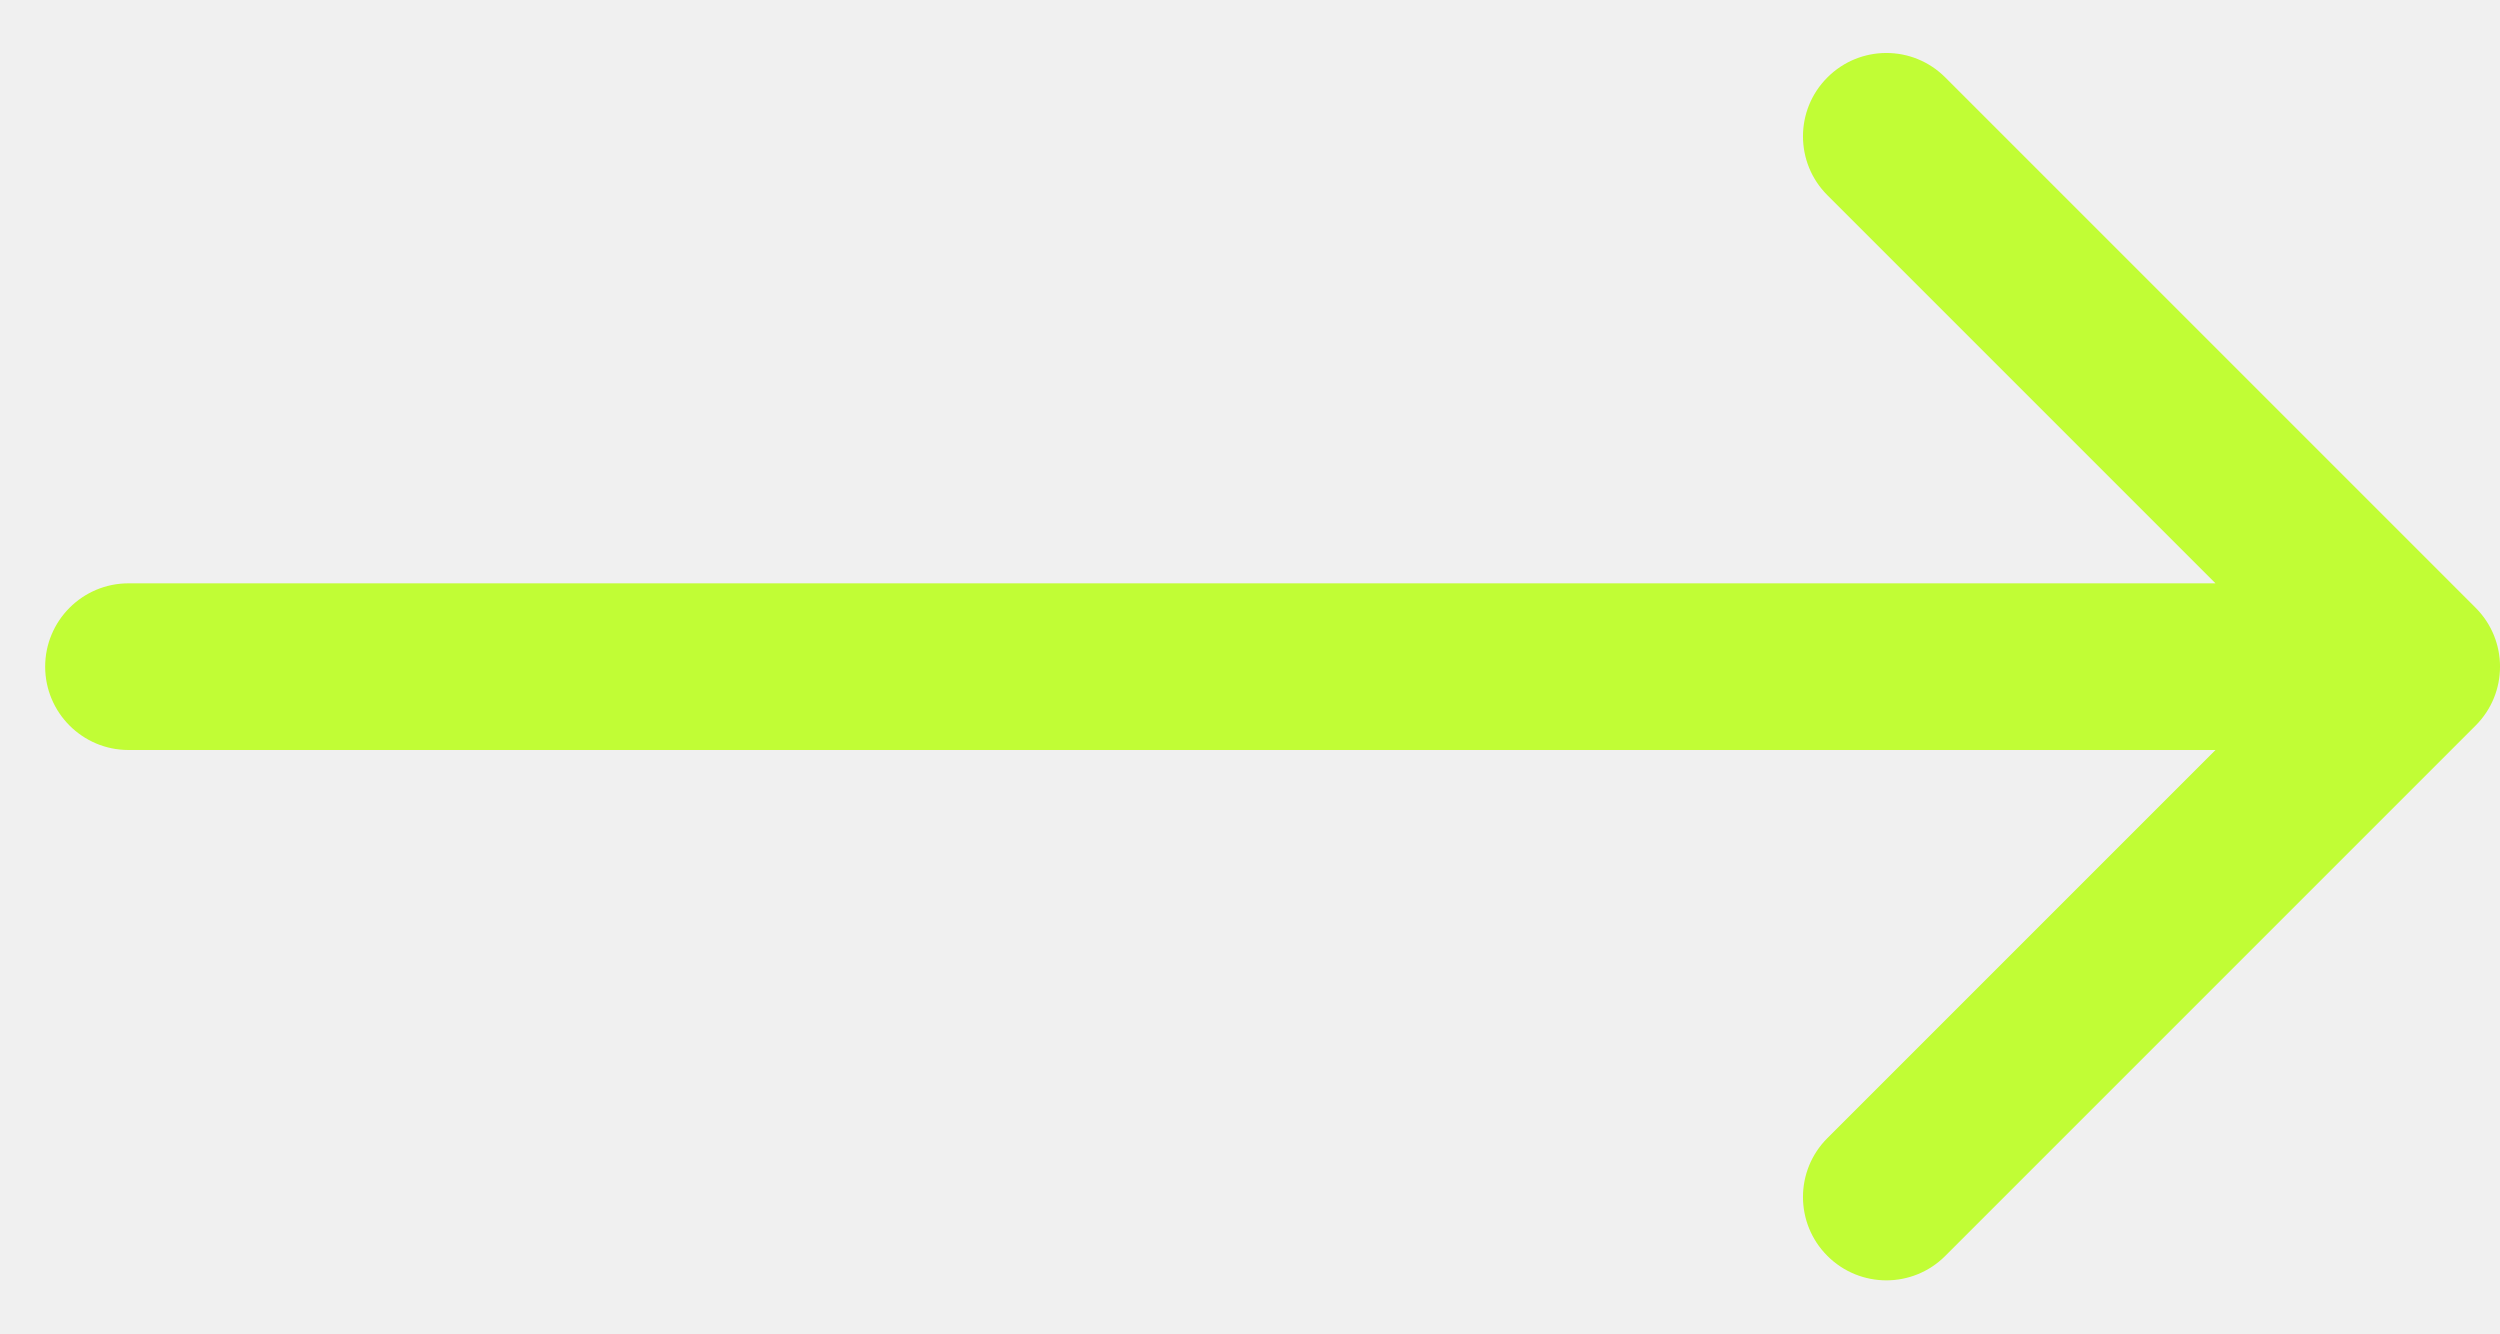
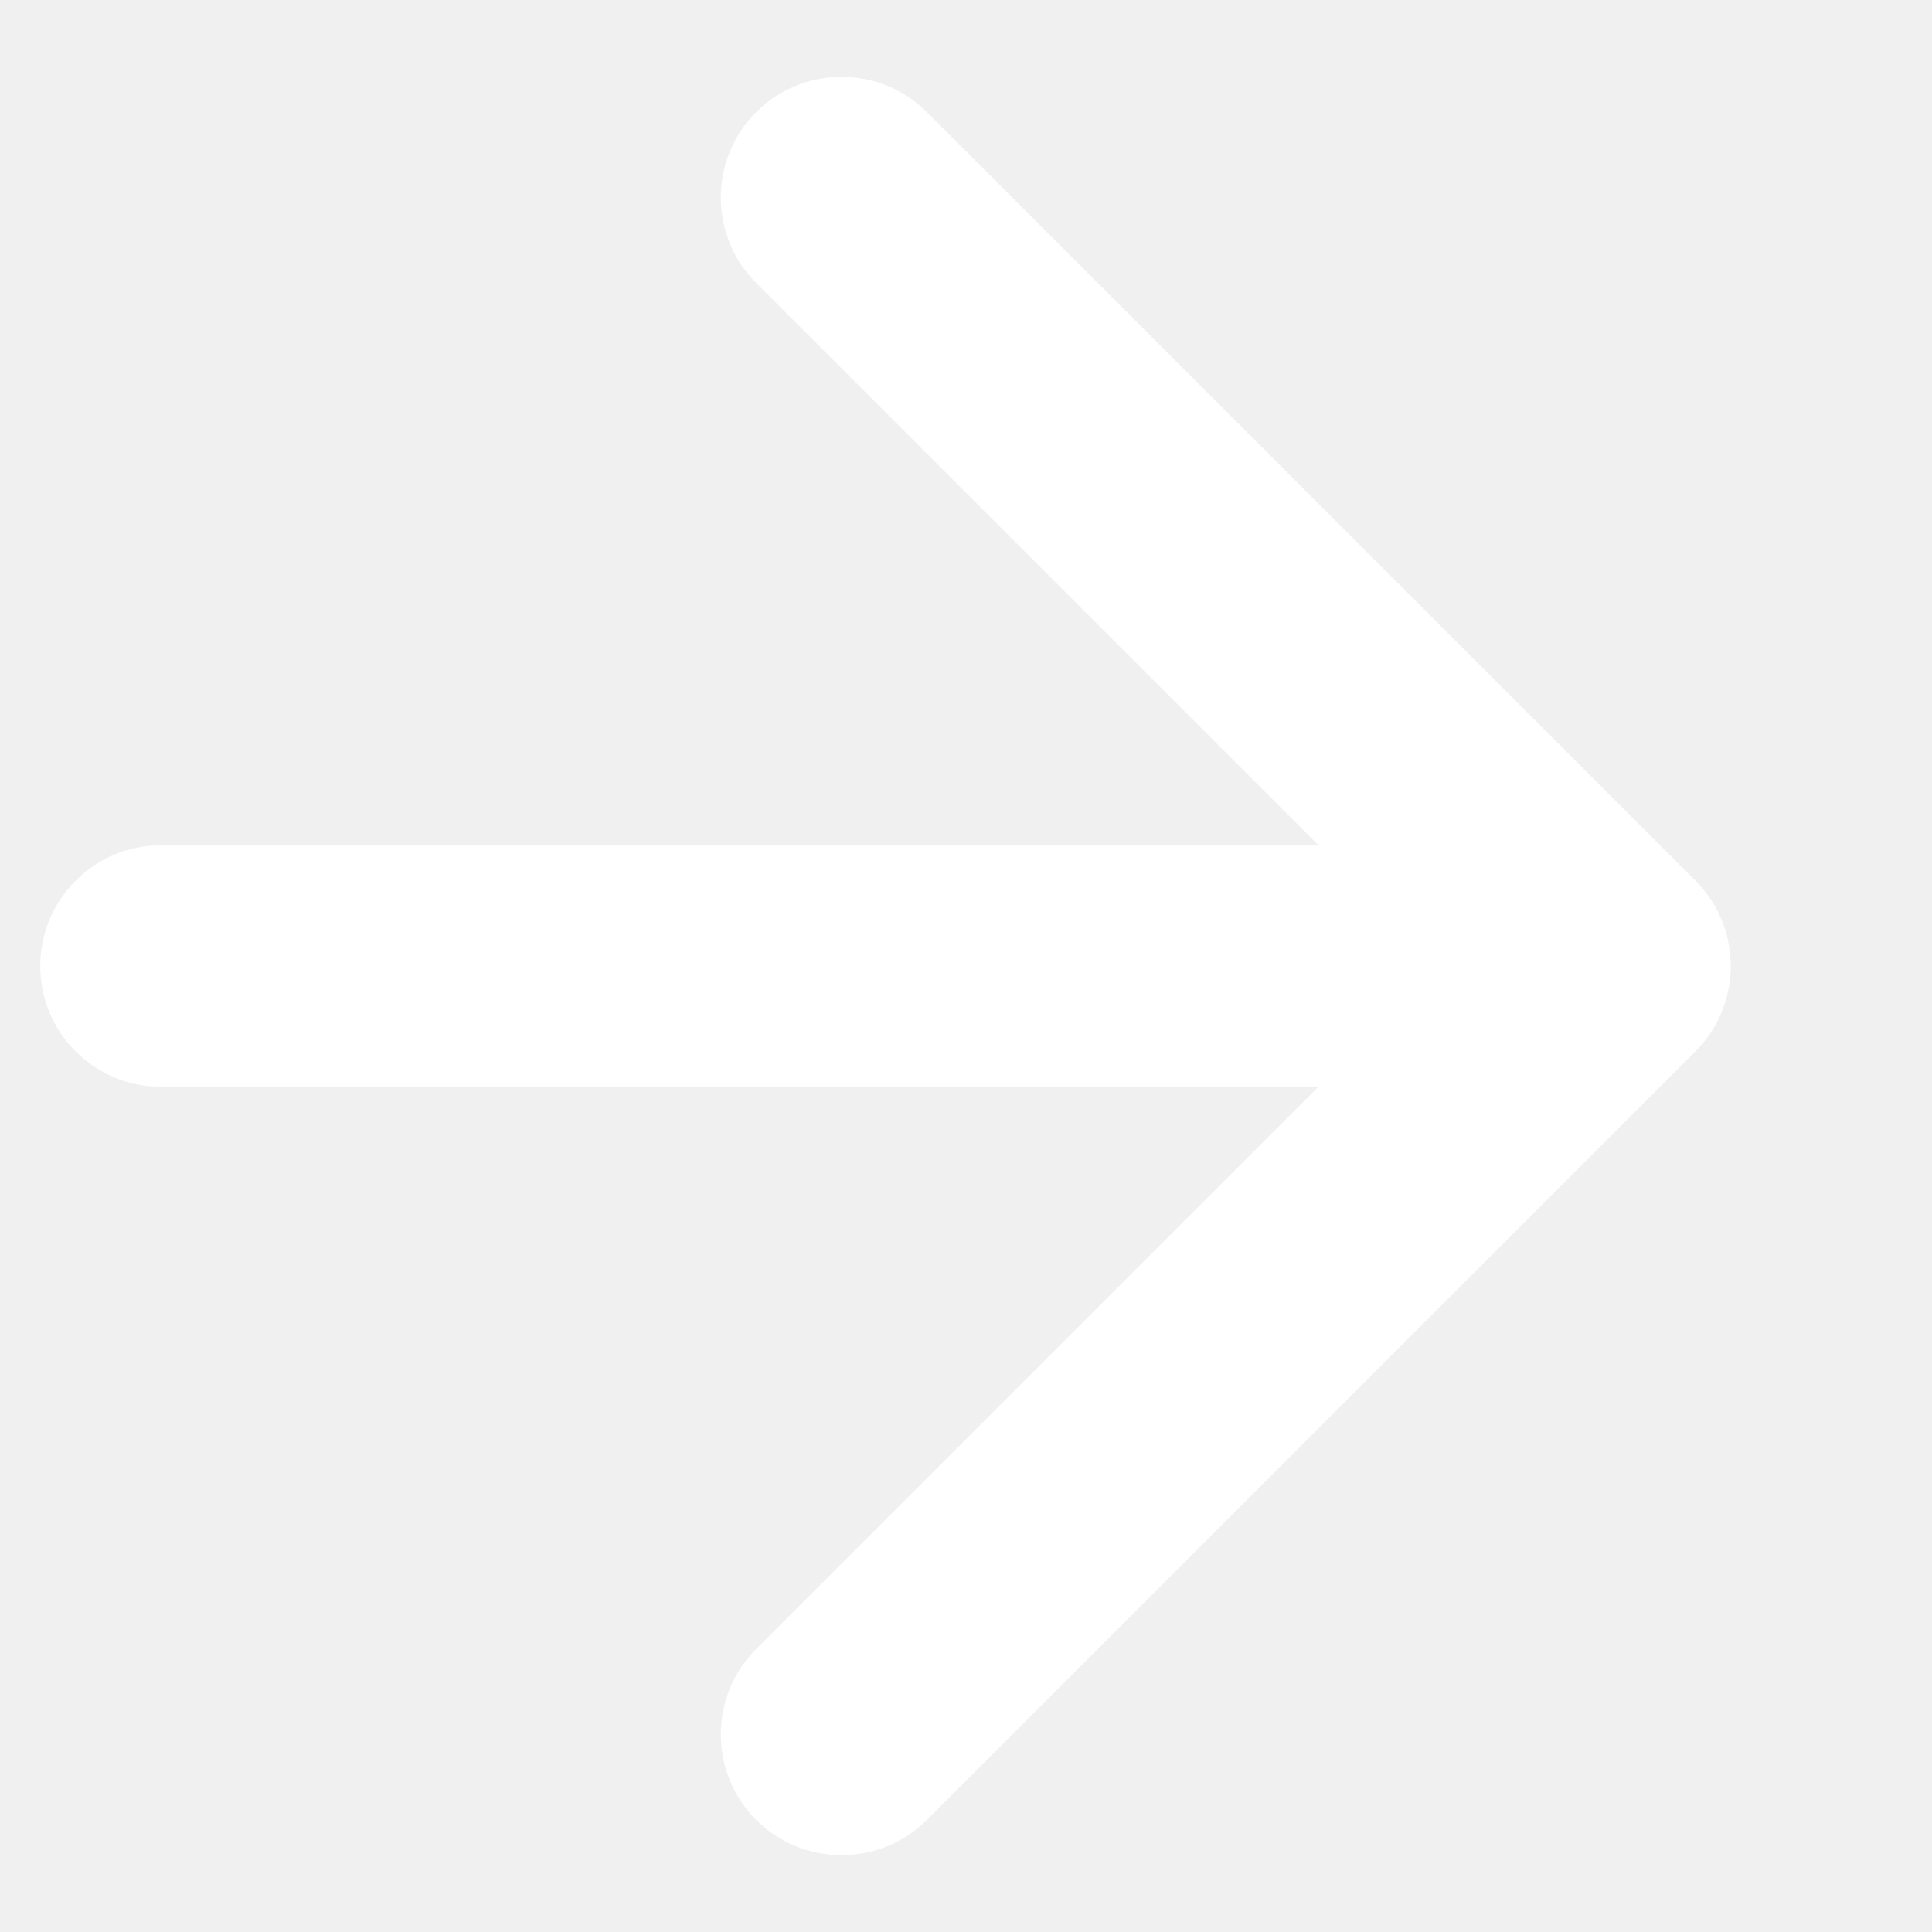
- <svg xmlns="http://www.w3.org/2000/svg" width="30" height="16" viewBox="0 0 30 16" fill="none">
-   <path d="M1.542 7C0.99 7 0.542 7.448 0.542 8C0.542 8.552 0.99 9 1.542 9L1.542 7ZM29.707 8.707C30.098 8.317 30.098 7.683 29.707 7.293L23.343 0.929C22.953 0.538 22.32 0.538 21.929 0.929C21.538 1.319 21.538 1.953 21.929 2.343L27.586 8L21.929 13.657C21.538 14.047 21.538 14.681 21.929 15.071C22.32 15.462 22.953 15.462 23.343 15.071L29.707 8.707ZM1.542 9L29 9L29 7L1.542 7L1.542 9Z" fill="#C1FD35" />
+ <svg xmlns="http://www.w3.org/2000/svg" width="24" height="24" viewBox="0 0 24 24" fill="none">
+   <path d="M2 10.5C1.172 10.5 0.5 11.172 0.5 12C0.5 12.828 1.172 13.5 2 13.5L2 10.5ZM21.061 13.061C21.646 12.475 21.646 11.525 21.061 10.939L11.515 1.393C10.929 0.808 9.979 0.808 9.393 1.393C8.808 1.979 8.808 2.929 9.393 3.515L17.879 12L9.393 20.485C8.808 21.071 8.808 22.021 9.393 22.607C9.979 23.192 10.929 23.192 11.515 22.607L21.061 13.061ZM2 13.5L20 13.5L20 10.5L2 10.5L2 13.5Z" fill="#ffffff" />
</svg>
